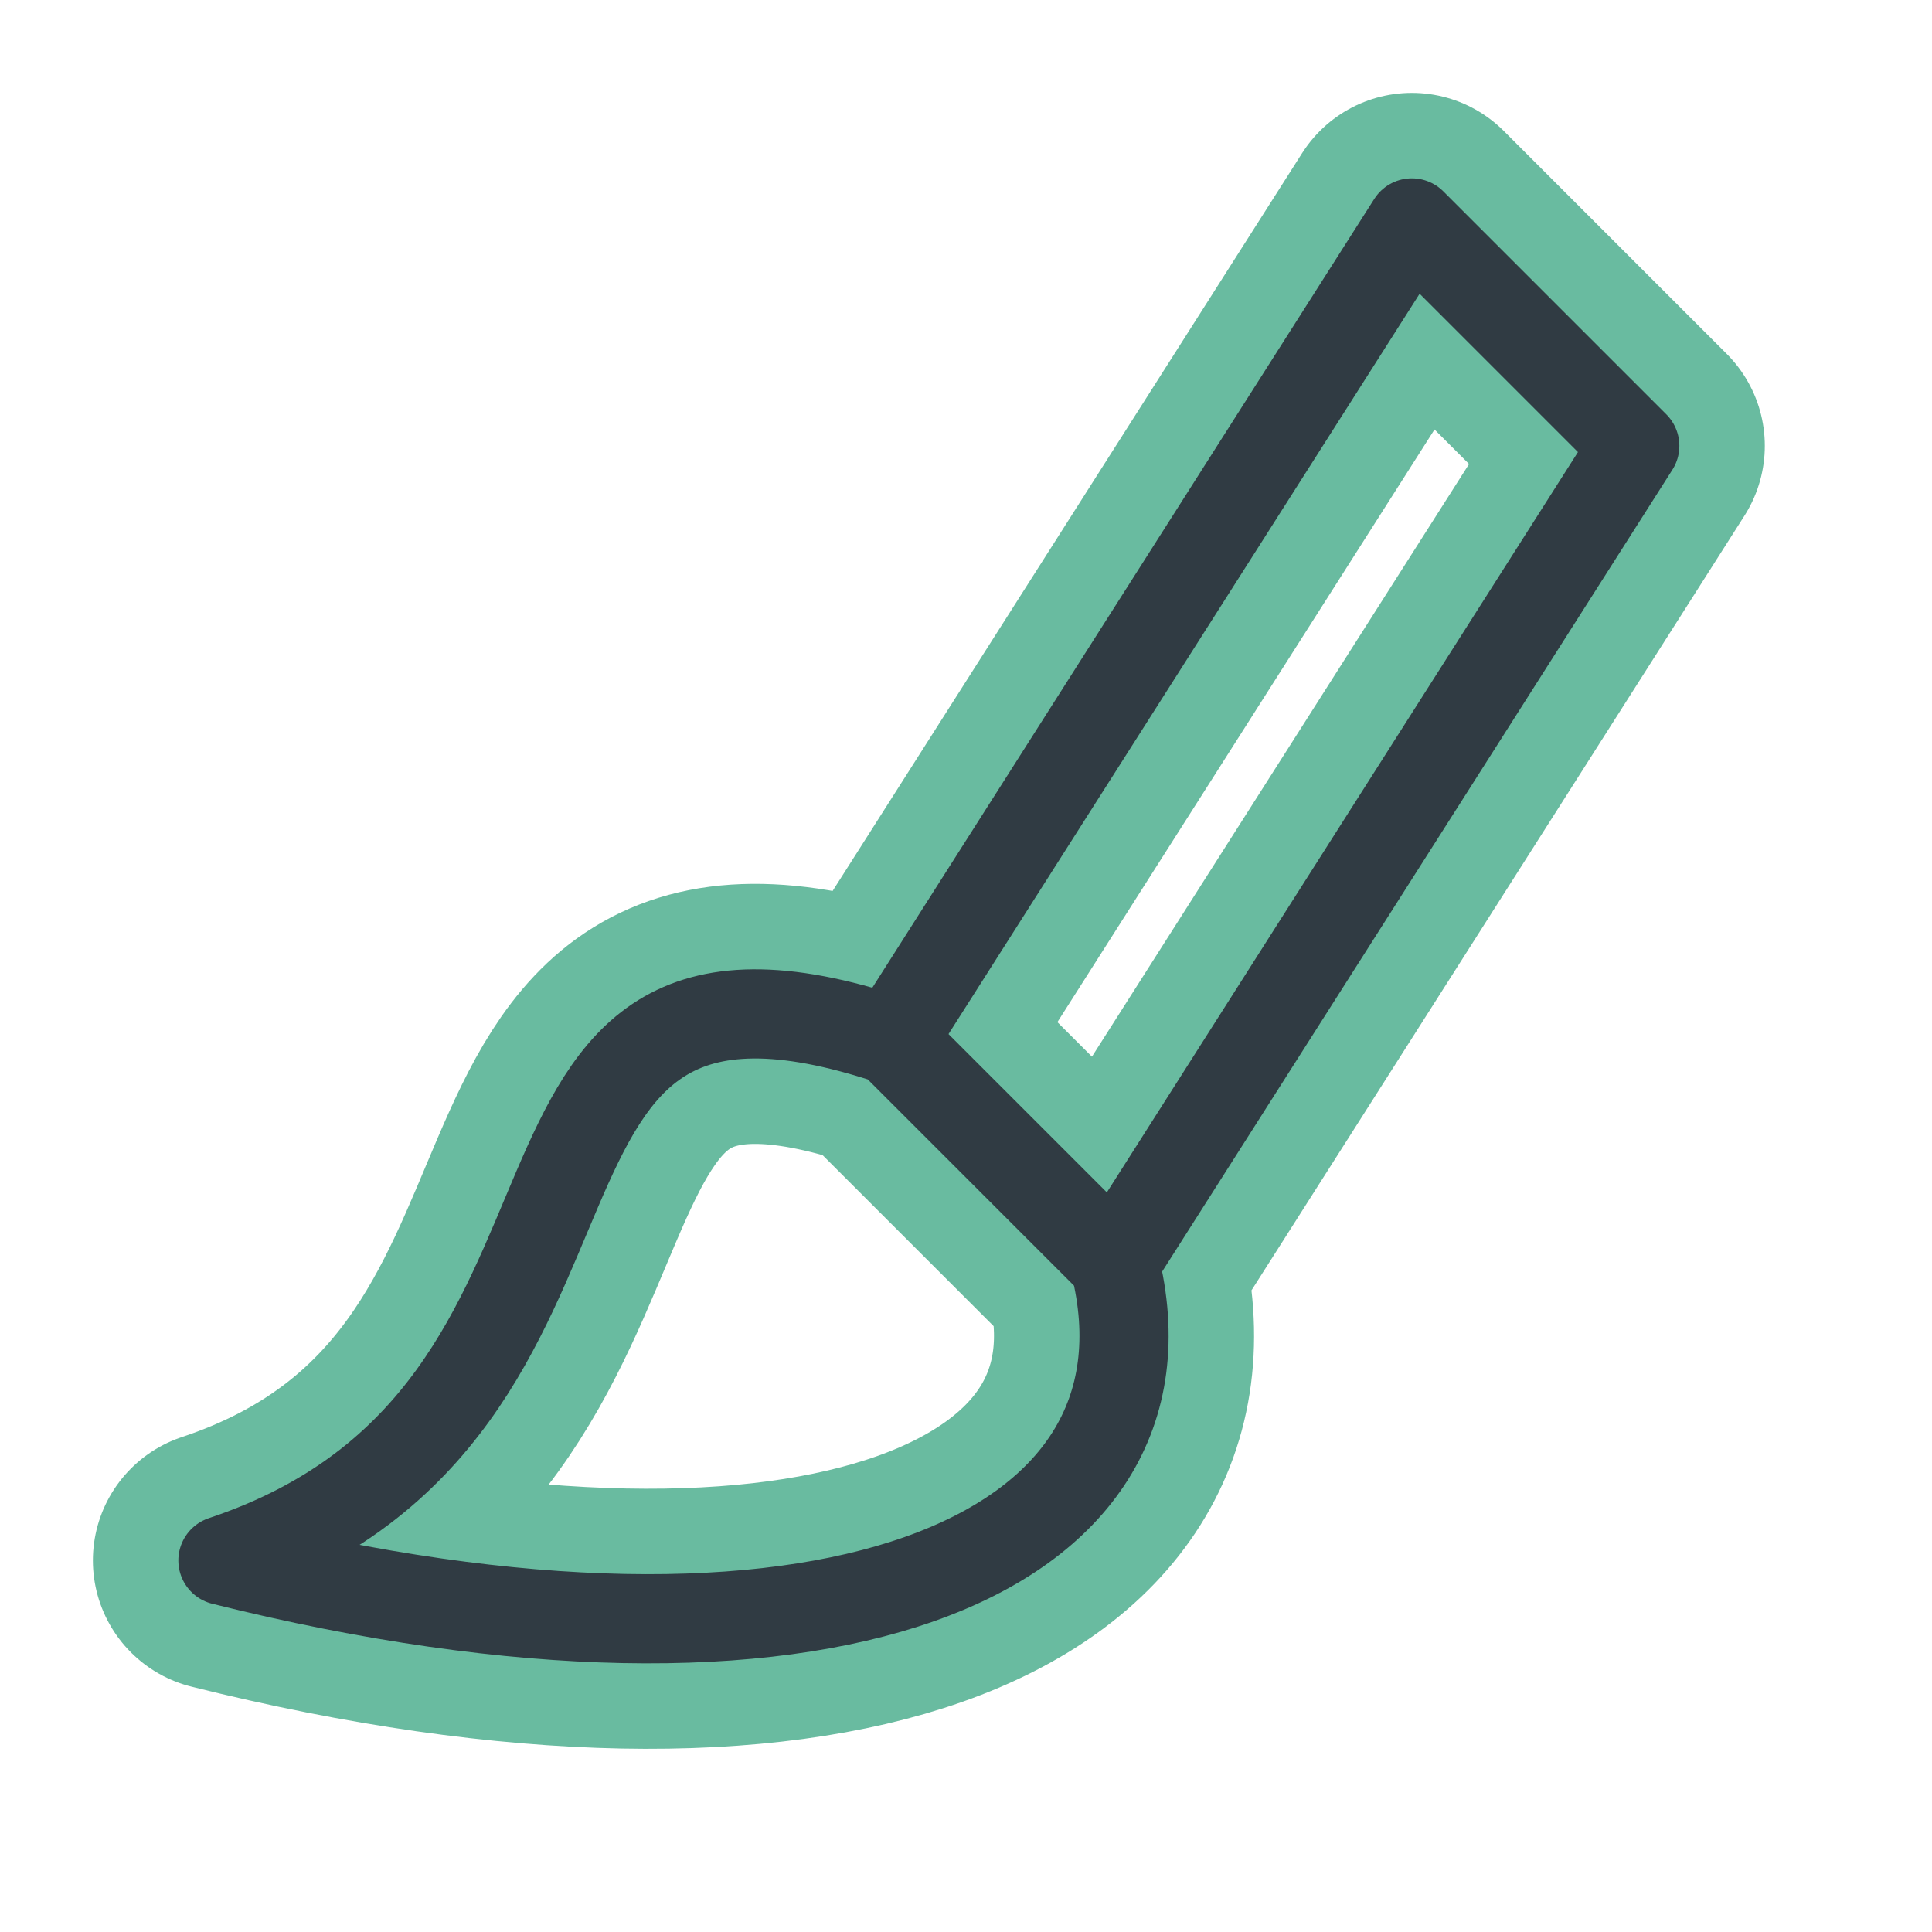
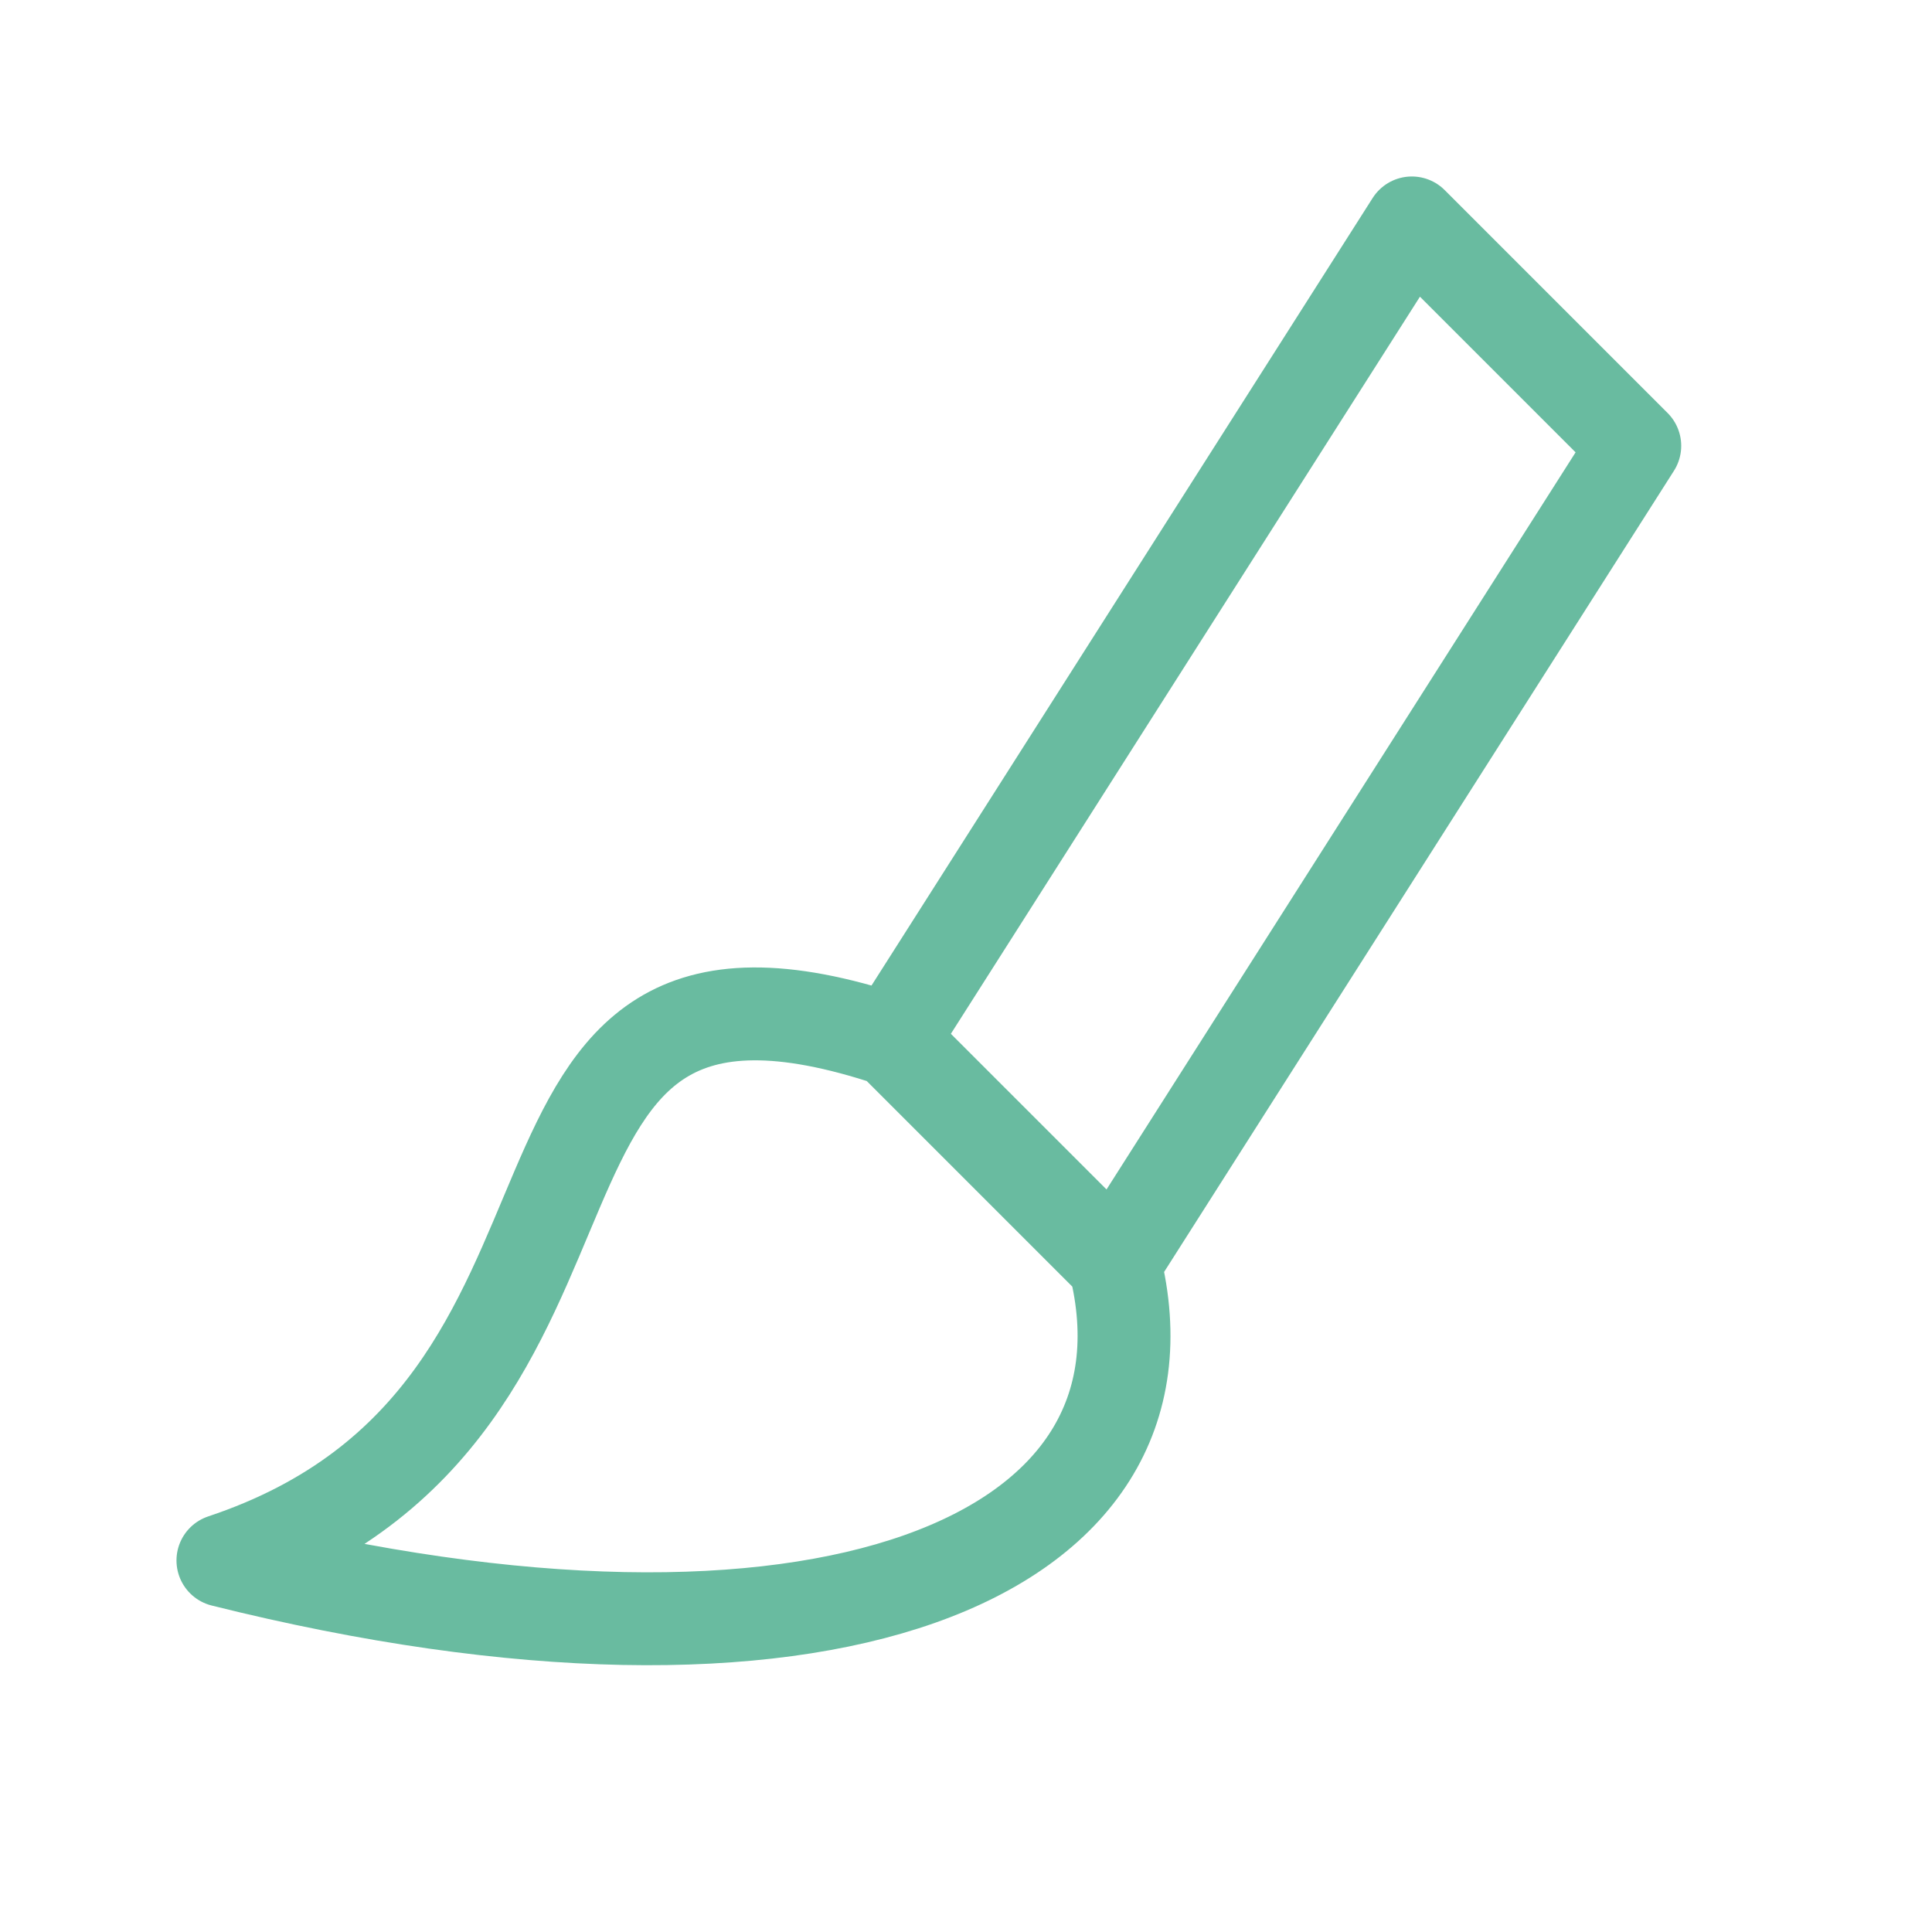
<svg xmlns="http://www.w3.org/2000/svg" width="26" height="26" viewBox="0 0 26 26">
-   <path d="M12,14 L19,3 L22,6 L15,17 Z M12,14 C6,12 9,19 3,21 C11,23 16,21 15,17" fill="none" stroke="#69BBA0" stroke-width="3.5" stroke-linecap="round" stroke-linejoin="round" />
-   <path d="M12,14 L19,3 L22,6 L15,17 Z M12,14 C6,12 9,19 3,21 C11,23 16,21 15,17" fill="none" stroke="#303B43" stroke-width="1.2" stroke-linecap="round" stroke-linejoin="round" />
+   <path d="M12,14 L19,3 L22,6 L15,17 Z M12,14 C6,12 9,19 3,21 C11,23 16,21 15,17" fill="none" stroke="#69BBA0" stroke-width="1.25" stroke-linecap="round" stroke-linejoin="round" />
</svg>
